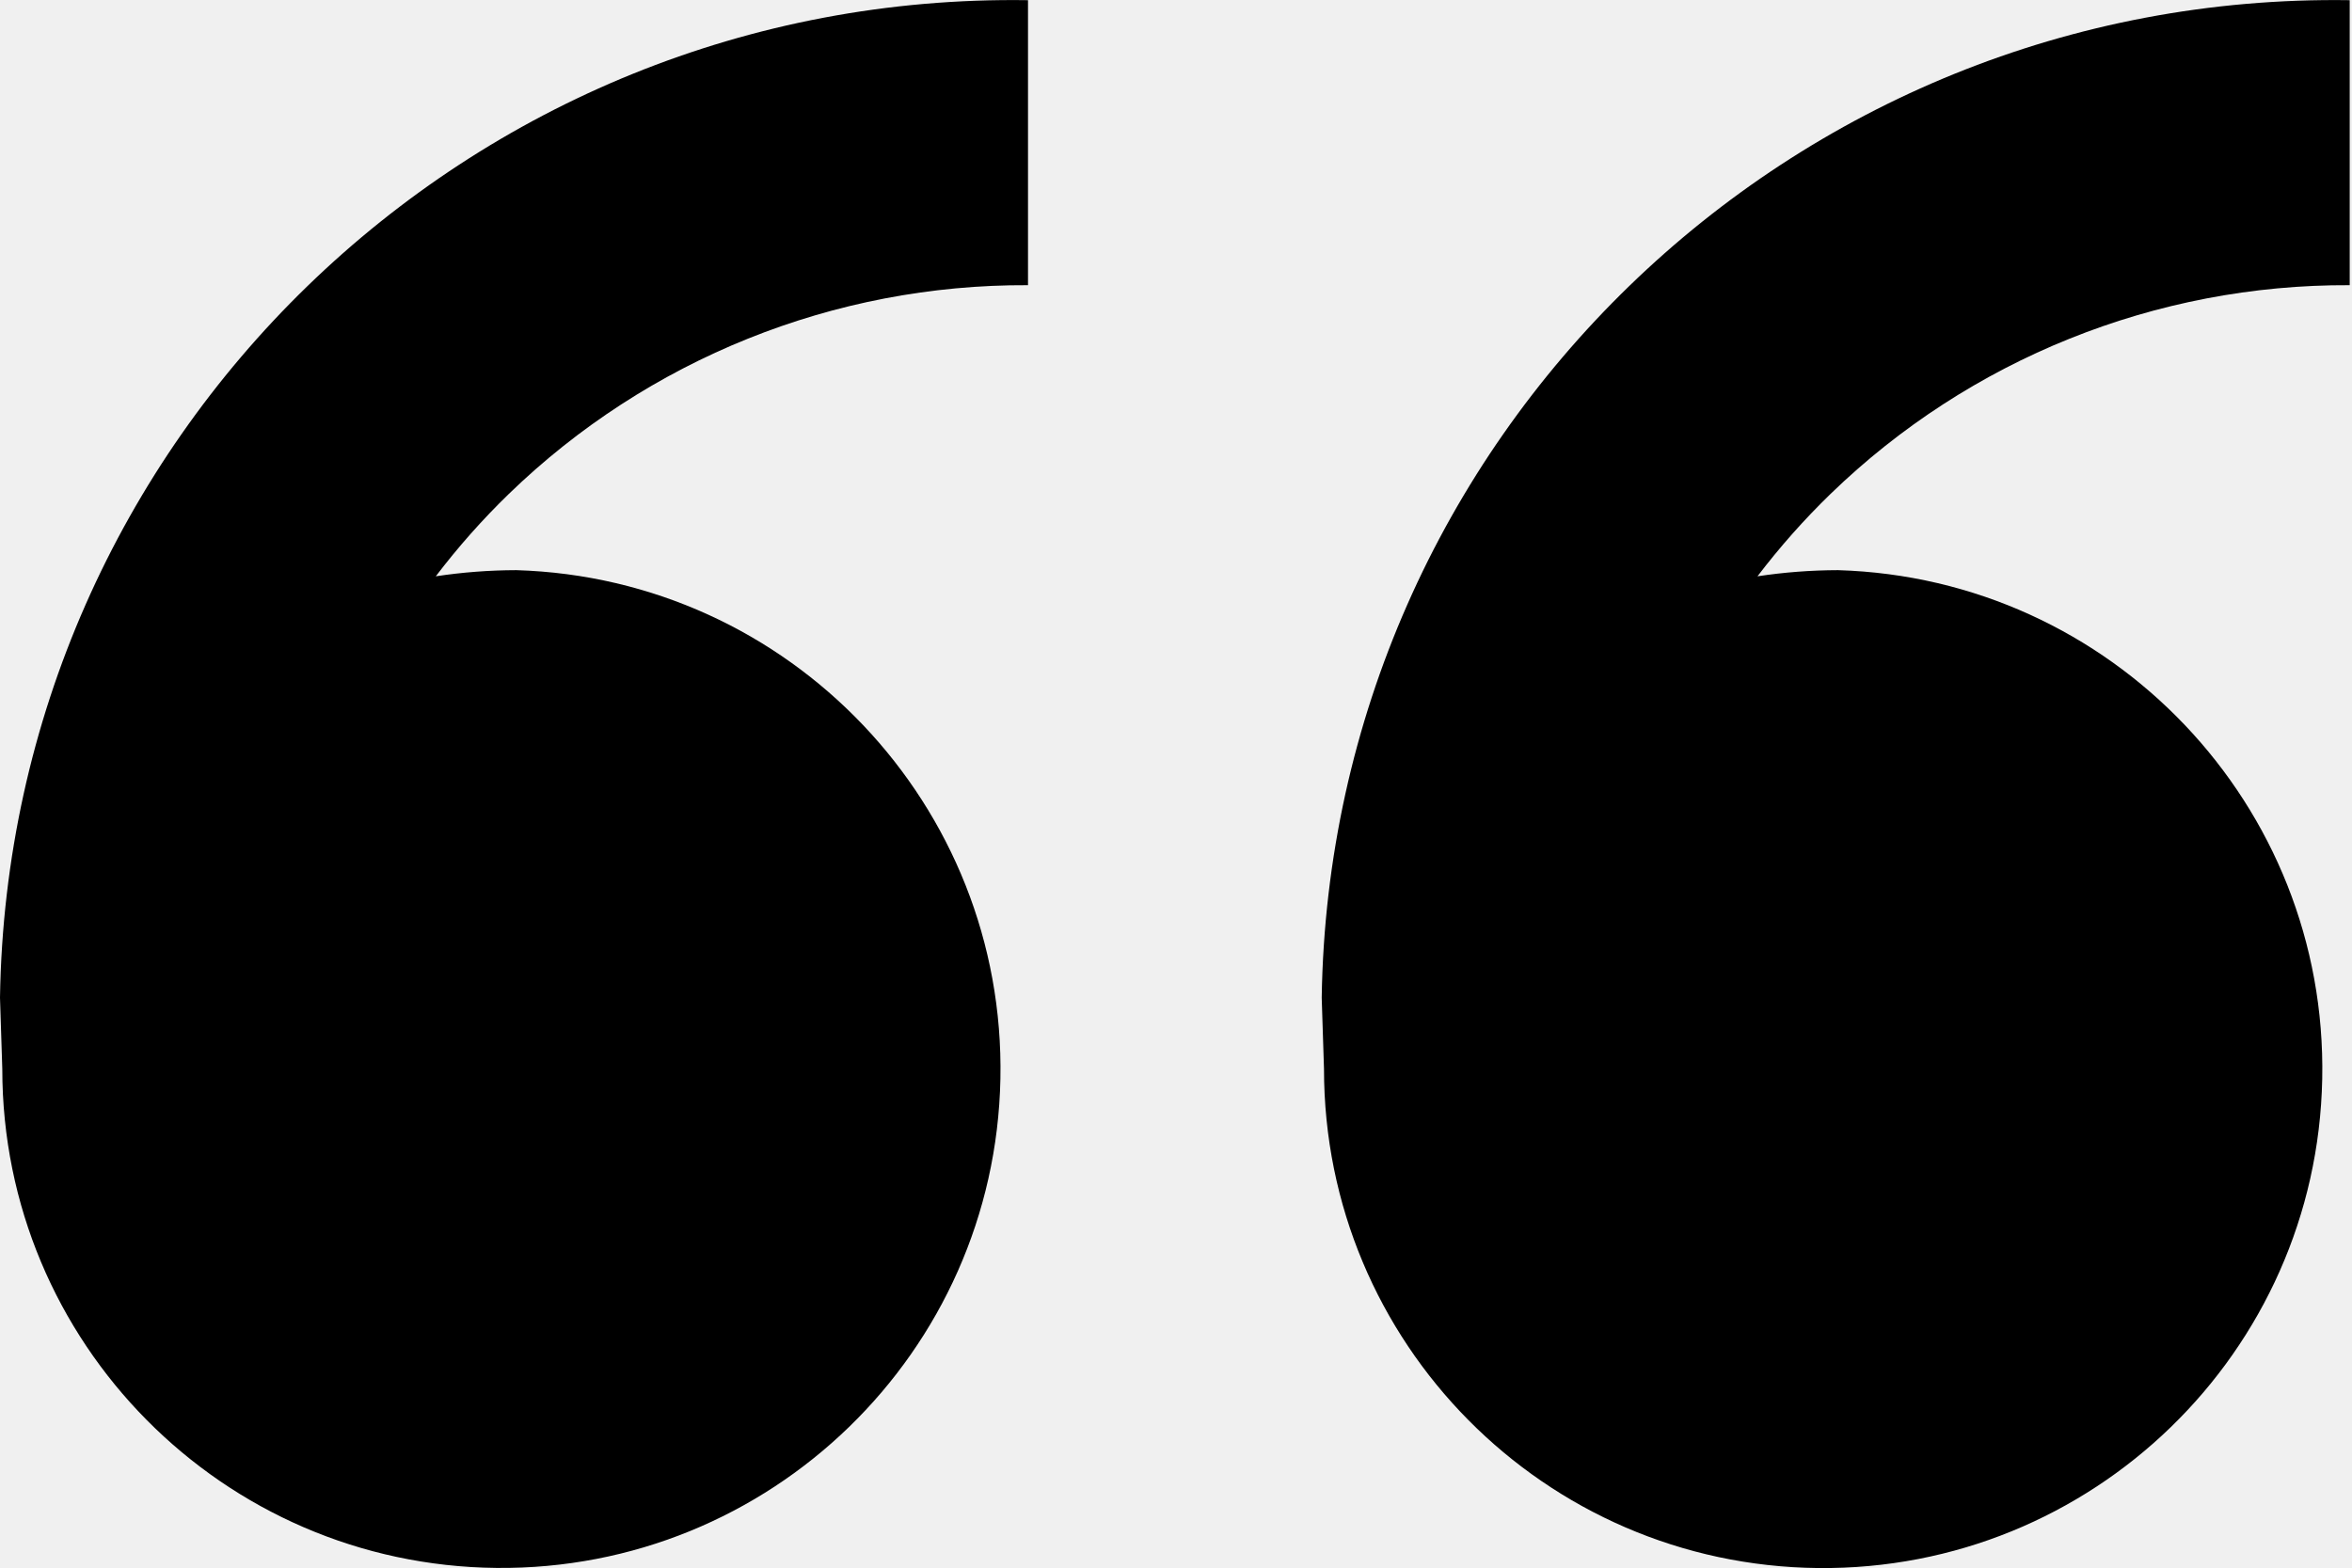
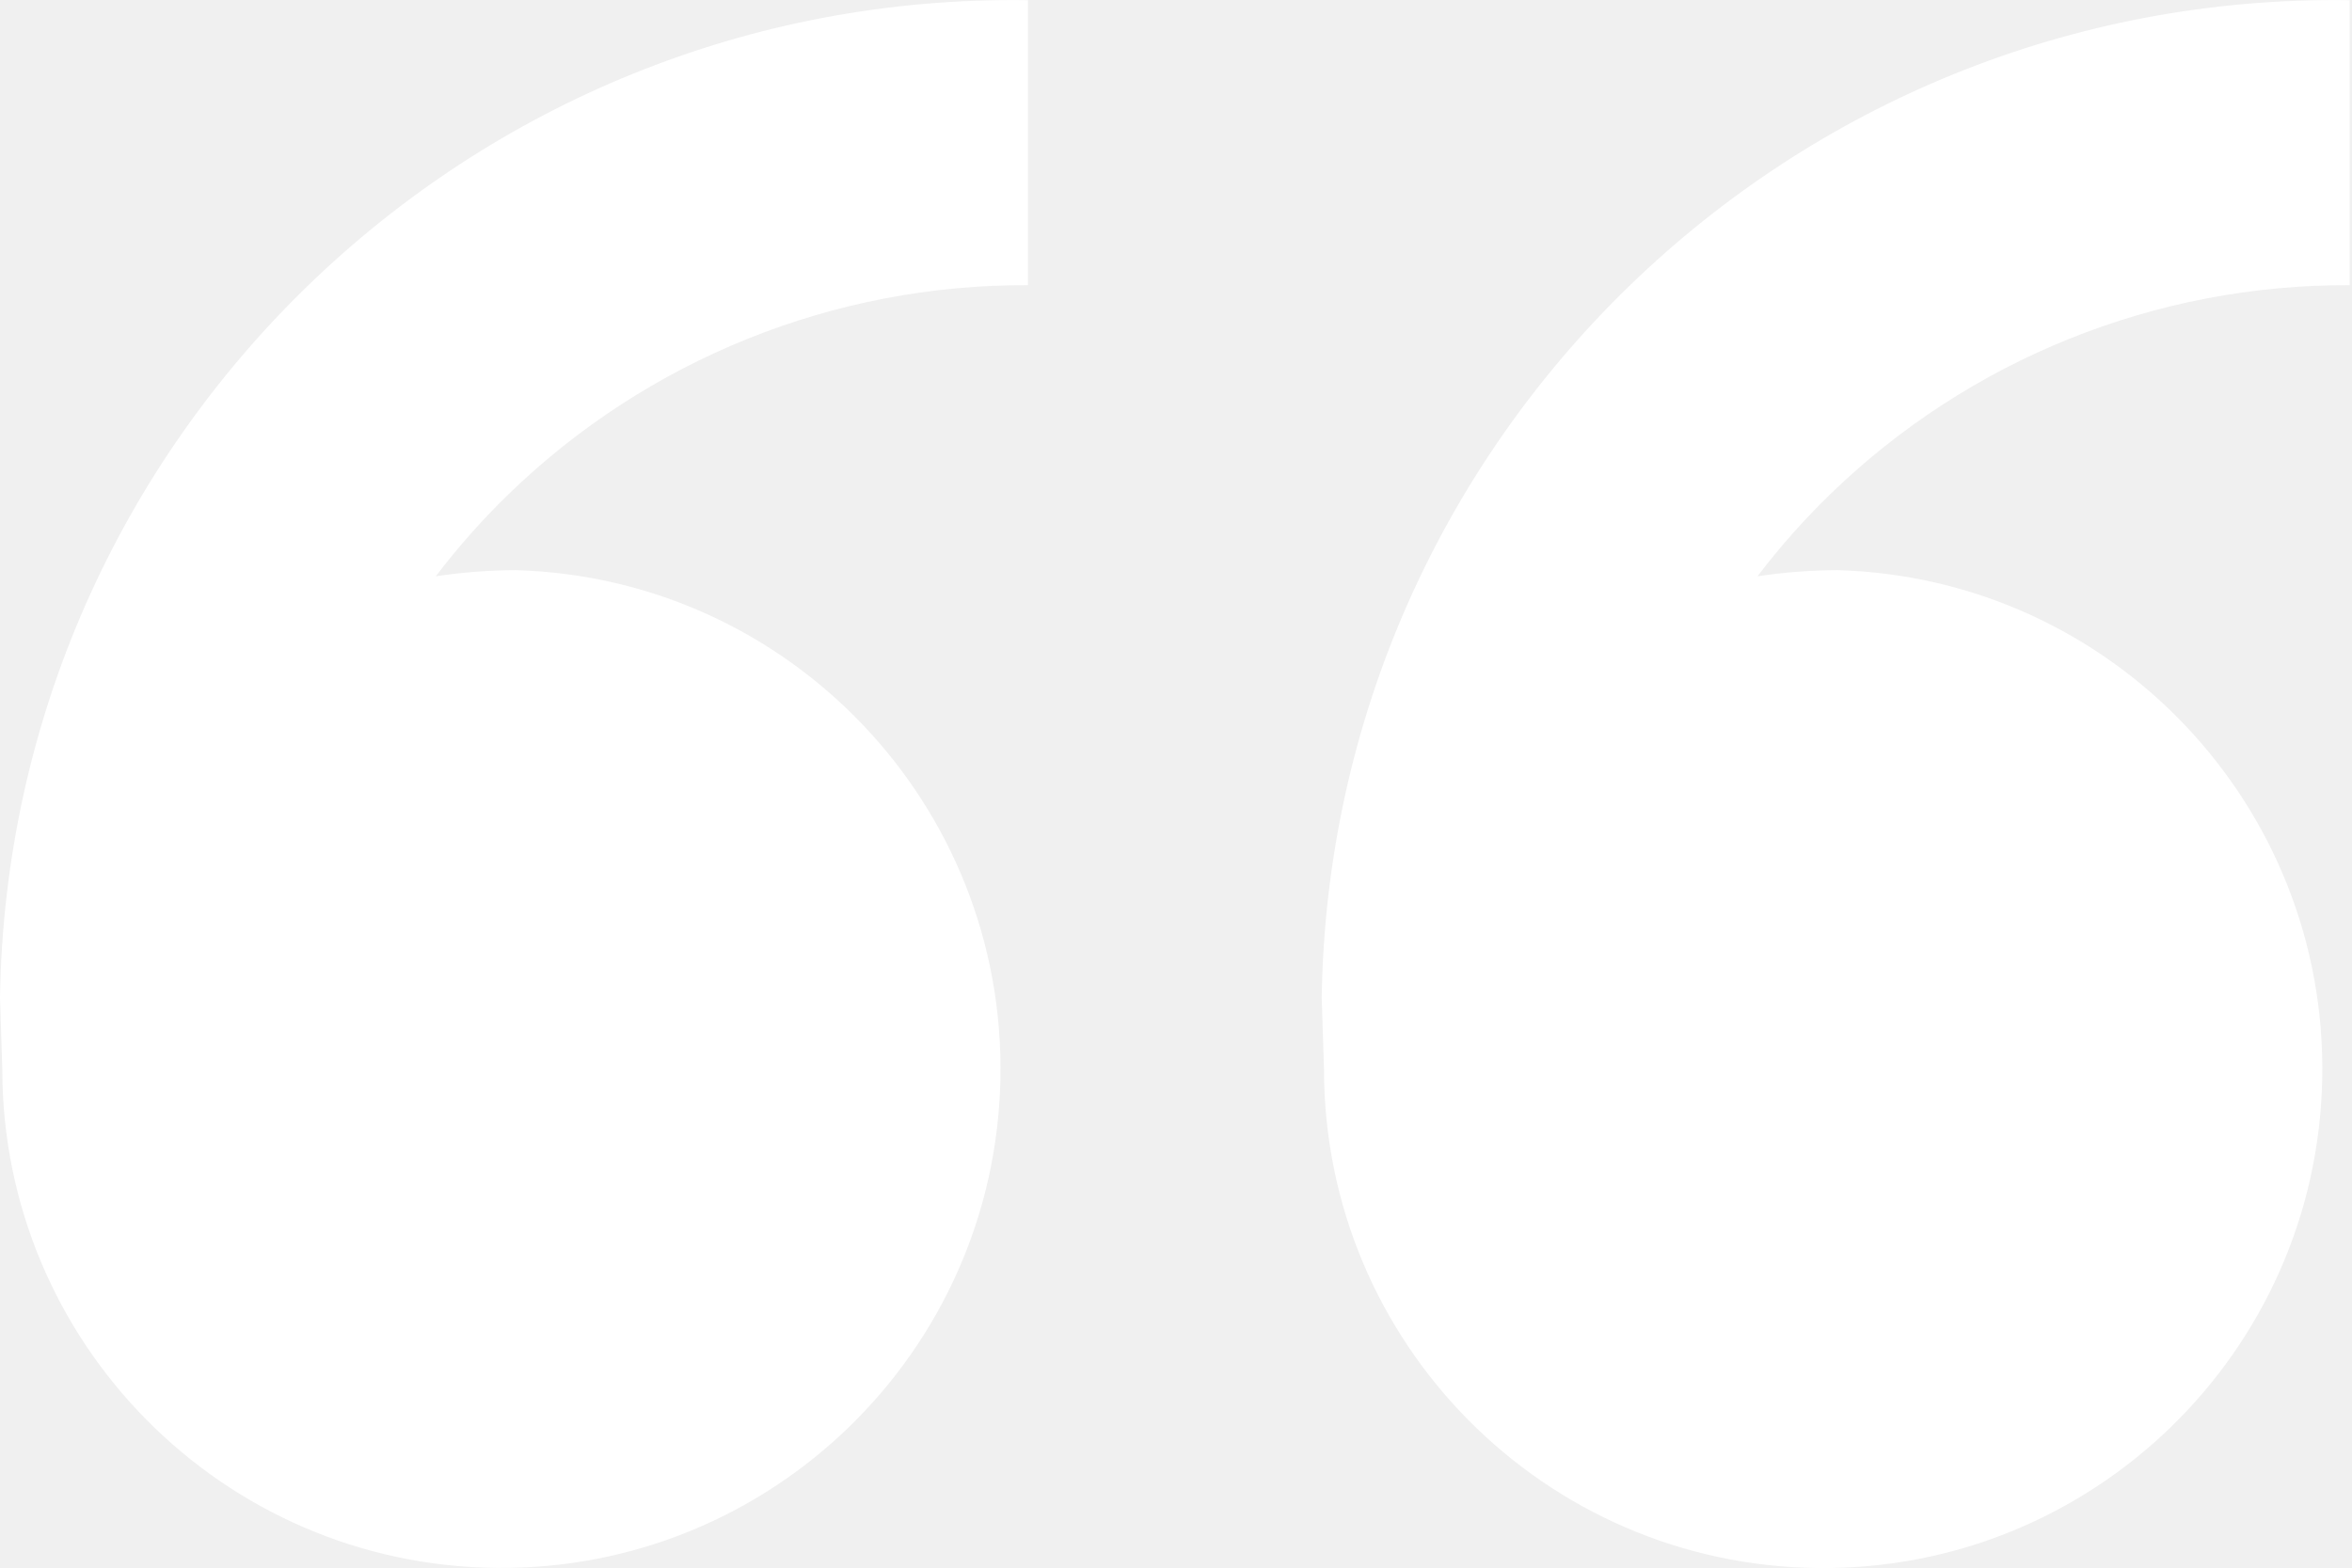
<svg xmlns="http://www.w3.org/2000/svg" width="39" height="26.001" viewBox="0 0 39 26.001">
-   <path id="Forma_1" data-name="Forma 1" d="M1193.561,3347.453a8.276,8.276,0,1,1-8.523,8.272l-.038-1.182A16.8,16.8,0,0,1,1202.046,3338v4.727a12.283,12.283,0,0,0-8.609,3.462,12.138,12.138,0,0,0-1.211,1.366A9.045,9.045,0,0,1,1193.561,3347.453Zm21.916,0a8.277,8.277,0,1,1-8.523,8.272l-.038-1.182A16.8,16.8,0,0,1,1223.962,3338v4.727a12.283,12.283,0,0,0-8.609,3.462,12.138,12.138,0,0,0-1.211,1.366A9.047,9.047,0,0,1,1215.477,3347.453Z" transform="translate(-1185 -3337.997)" fill="#000" />
+   <path id="Forma_1" data-name="Forma 1" d="M1193.561,3347.453a8.276,8.276,0,1,1-8.523,8.272l-.038-1.182A16.8,16.8,0,0,1,1202.046,3338v4.727a12.283,12.283,0,0,0-8.609,3.462,12.138,12.138,0,0,0-1.211,1.366A9.045,9.045,0,0,1,1193.561,3347.453Zm21.916,0a8.277,8.277,0,1,1-8.523,8.272l-.038-1.182A16.8,16.8,0,0,1,1223.962,3338v4.727a12.283,12.283,0,0,0-8.609,3.462,12.138,12.138,0,0,0-1.211,1.366A9.047,9.047,0,0,1,1215.477,3347.453Z" transform="translate(-1185 -3337.997)" fill="#FFFFFF" />
</svg>
